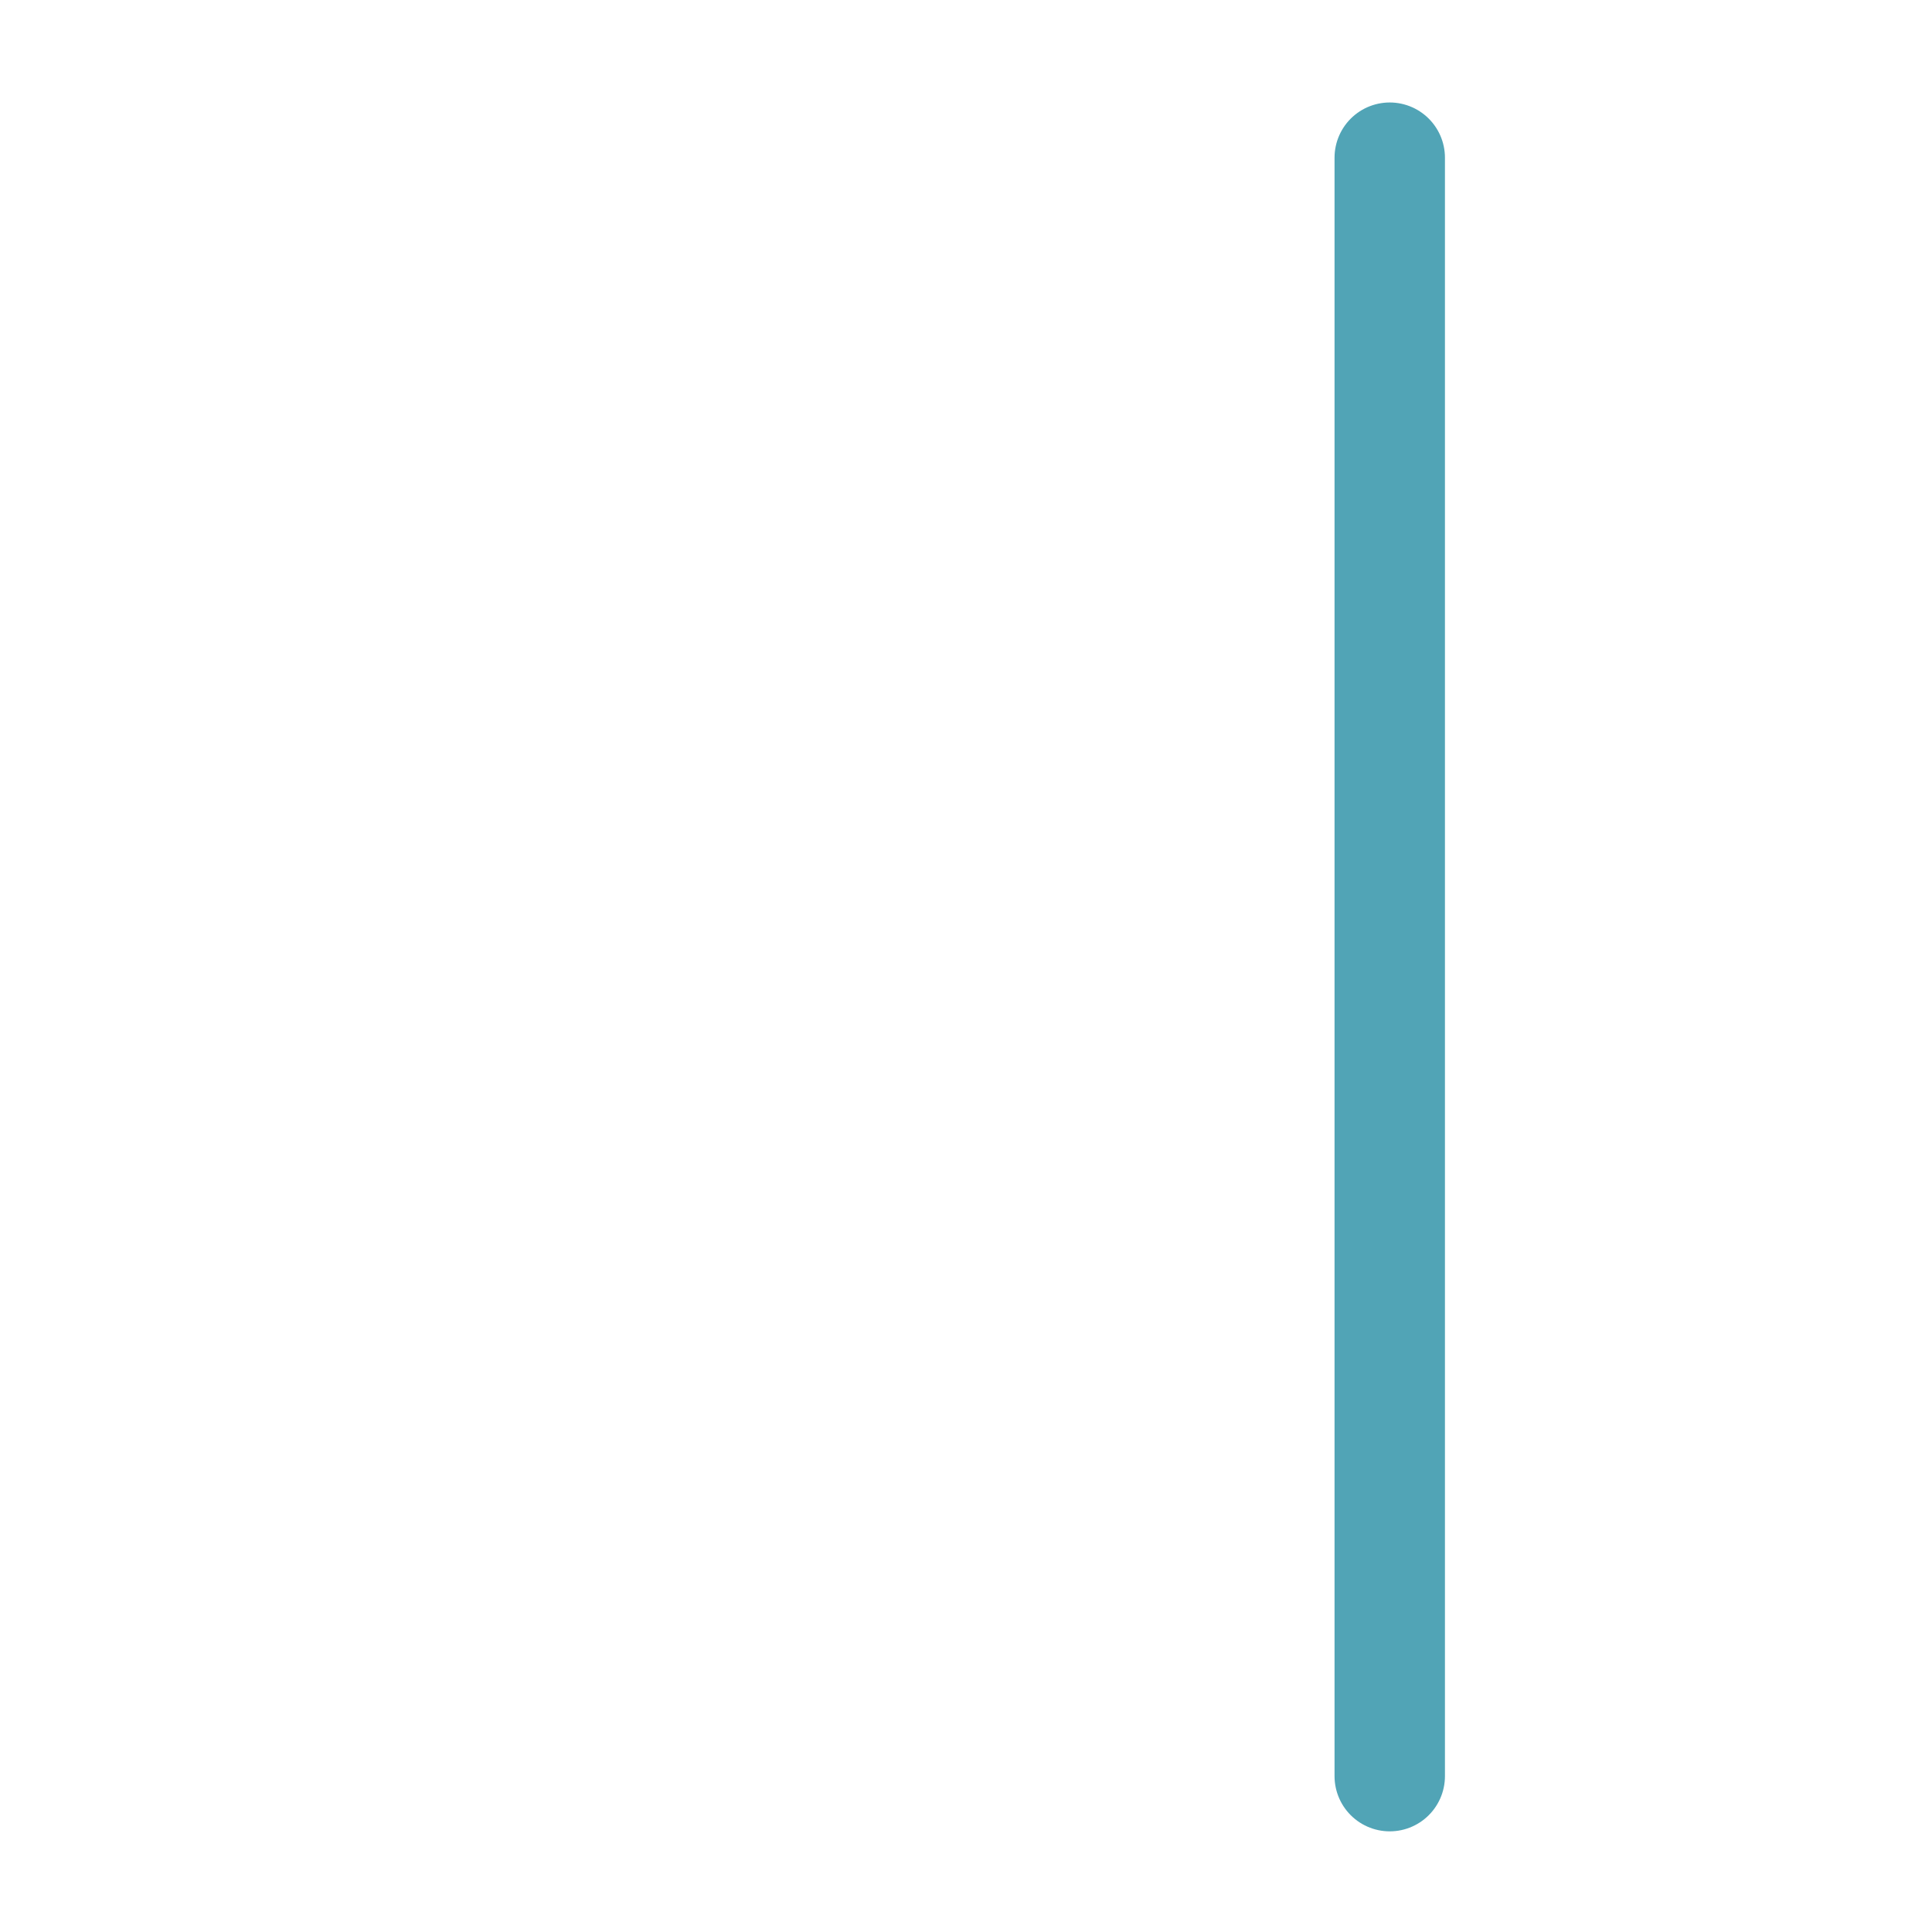
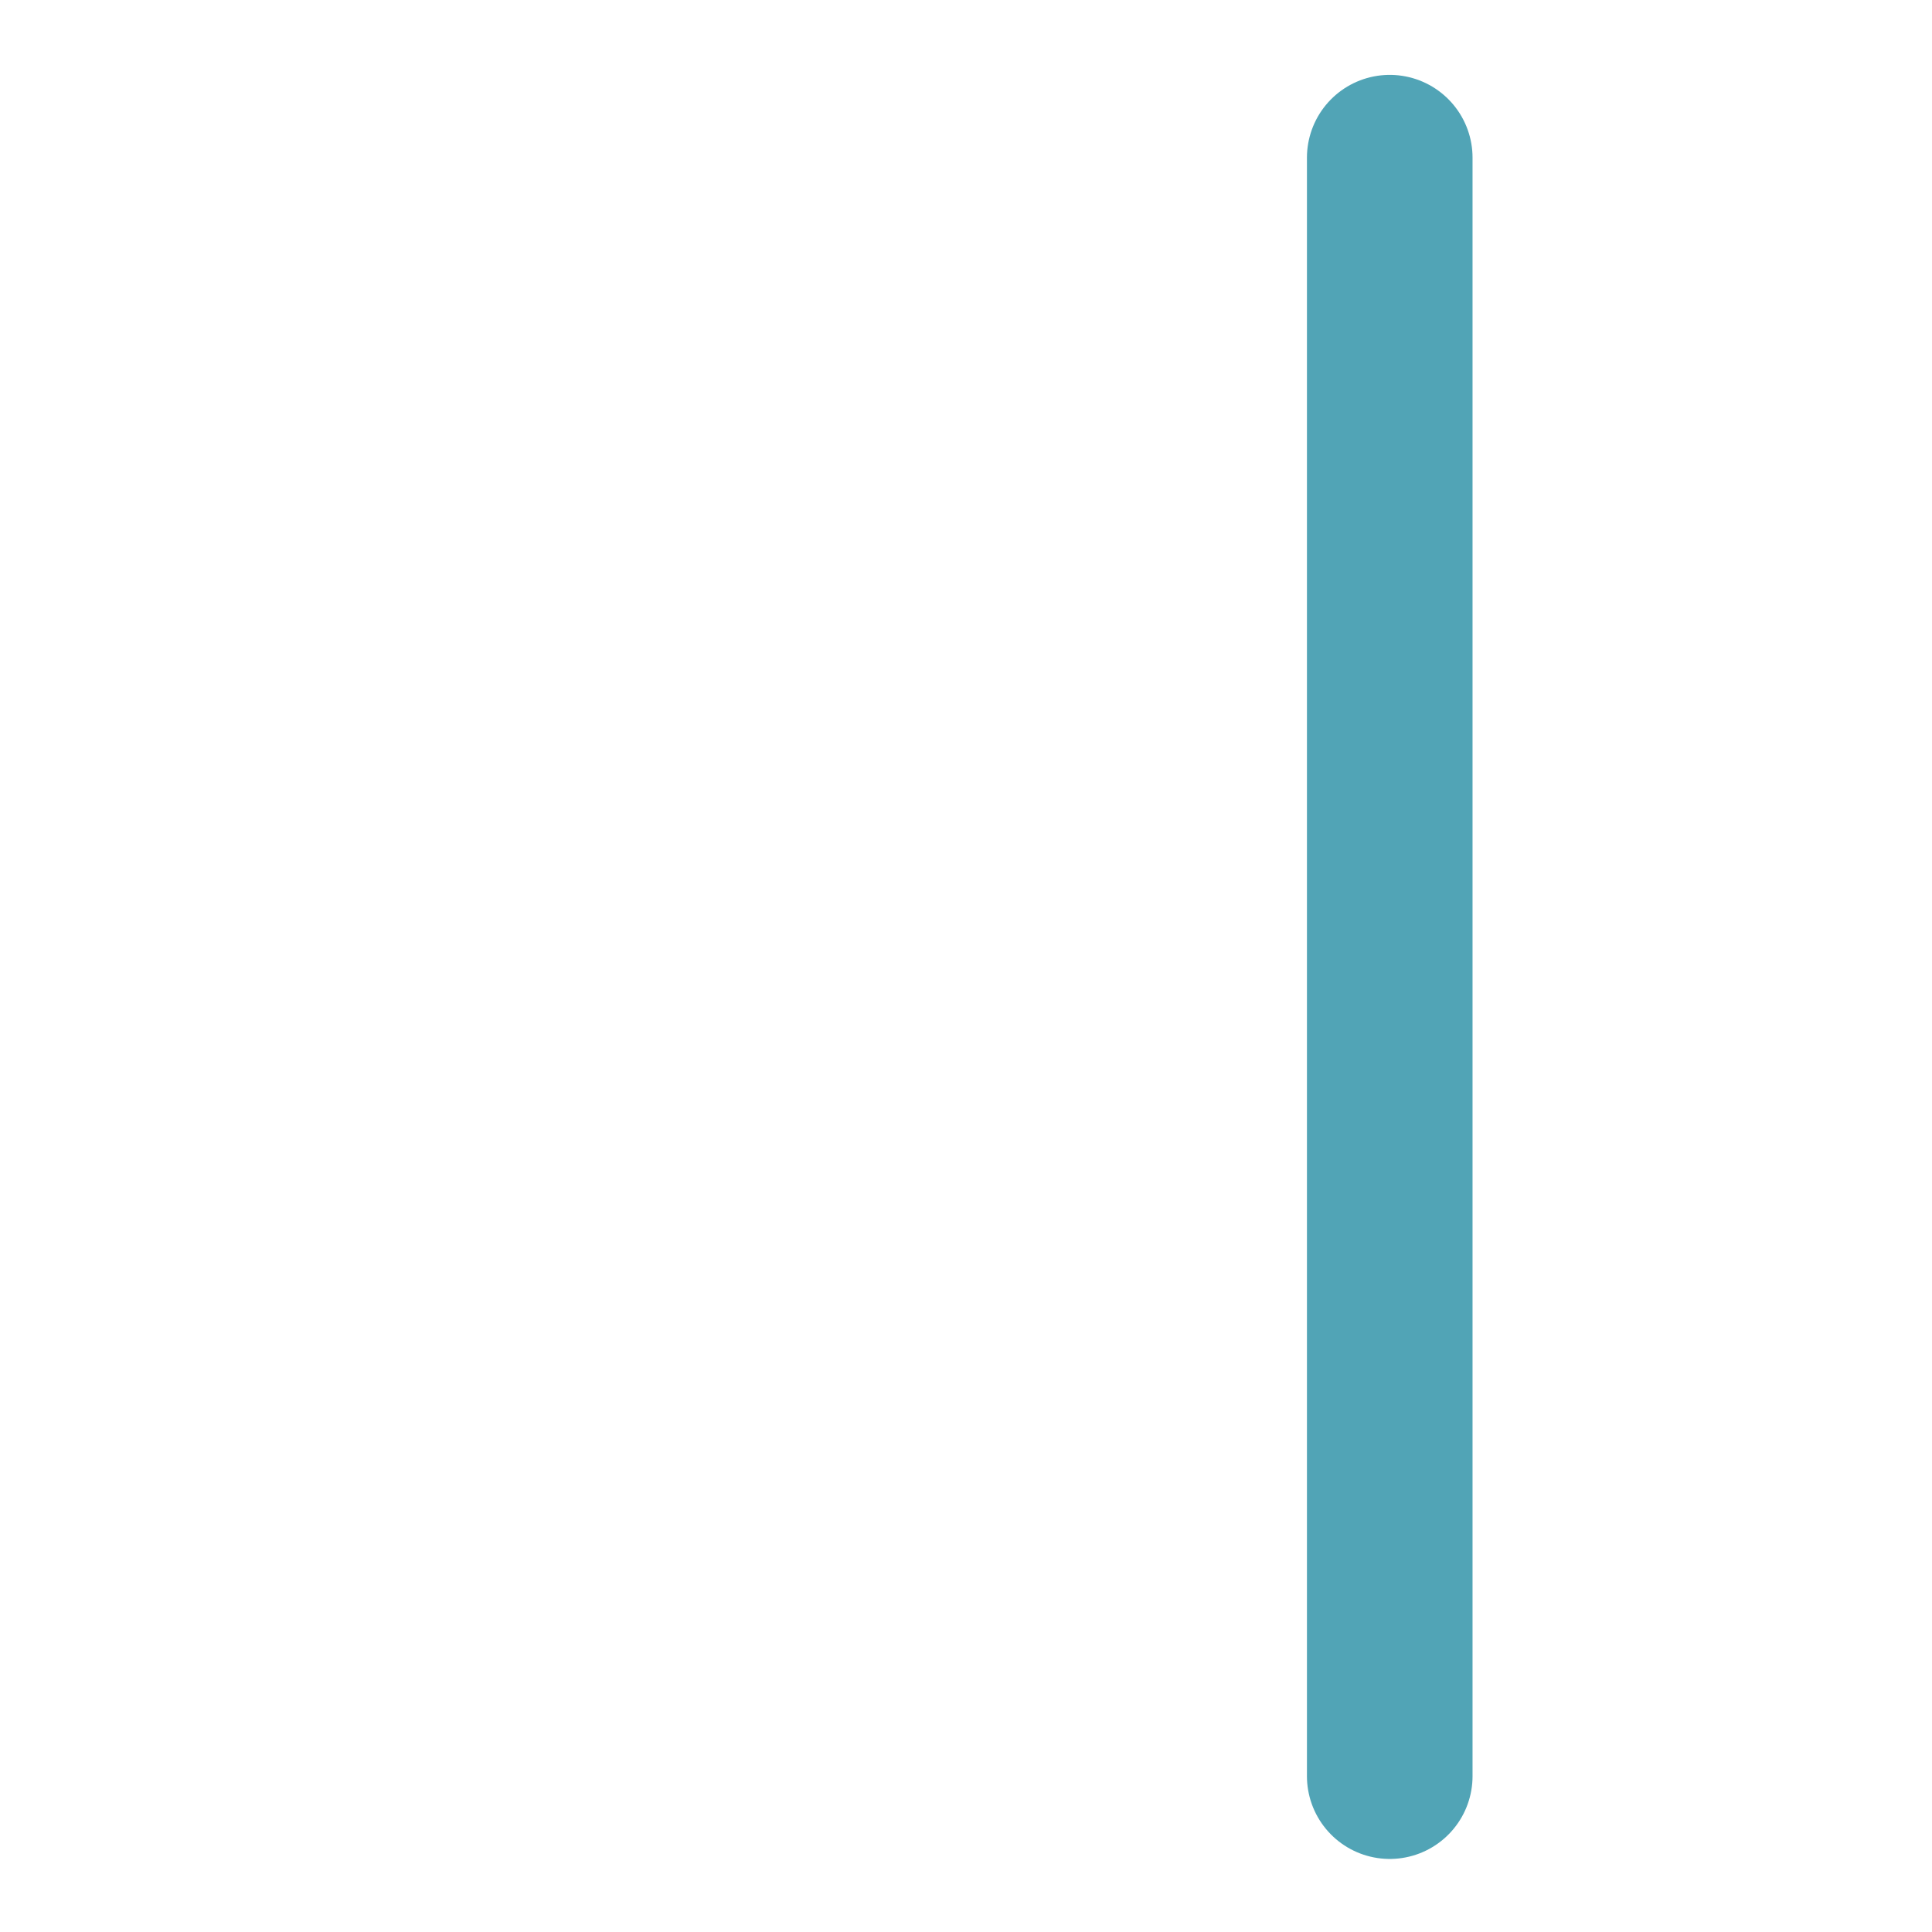
<svg xmlns="http://www.w3.org/2000/svg" width="100%" height="100%" viewBox="0 0 70 70" version="1.1" xml:space="preserve" style="fill-rule:evenodd;clip-rule:evenodd;stroke-linecap:round;stroke-linejoin:round;stroke-miterlimit:1.5;">
  <g transform="matrix(1,0,0,1,6.47999,0.879999)">
-     <path d="M43.873,4.833L43.873,63.473" style="fill:none;stroke:rgb(81,164,182);stroke-width:4px;" />
+     <path d="M43.873,4.833L43.873,63.473" style="fill:none;stroke:rgb(81,164,182);stroke-width:6px;" />
  </g>
</svg>
